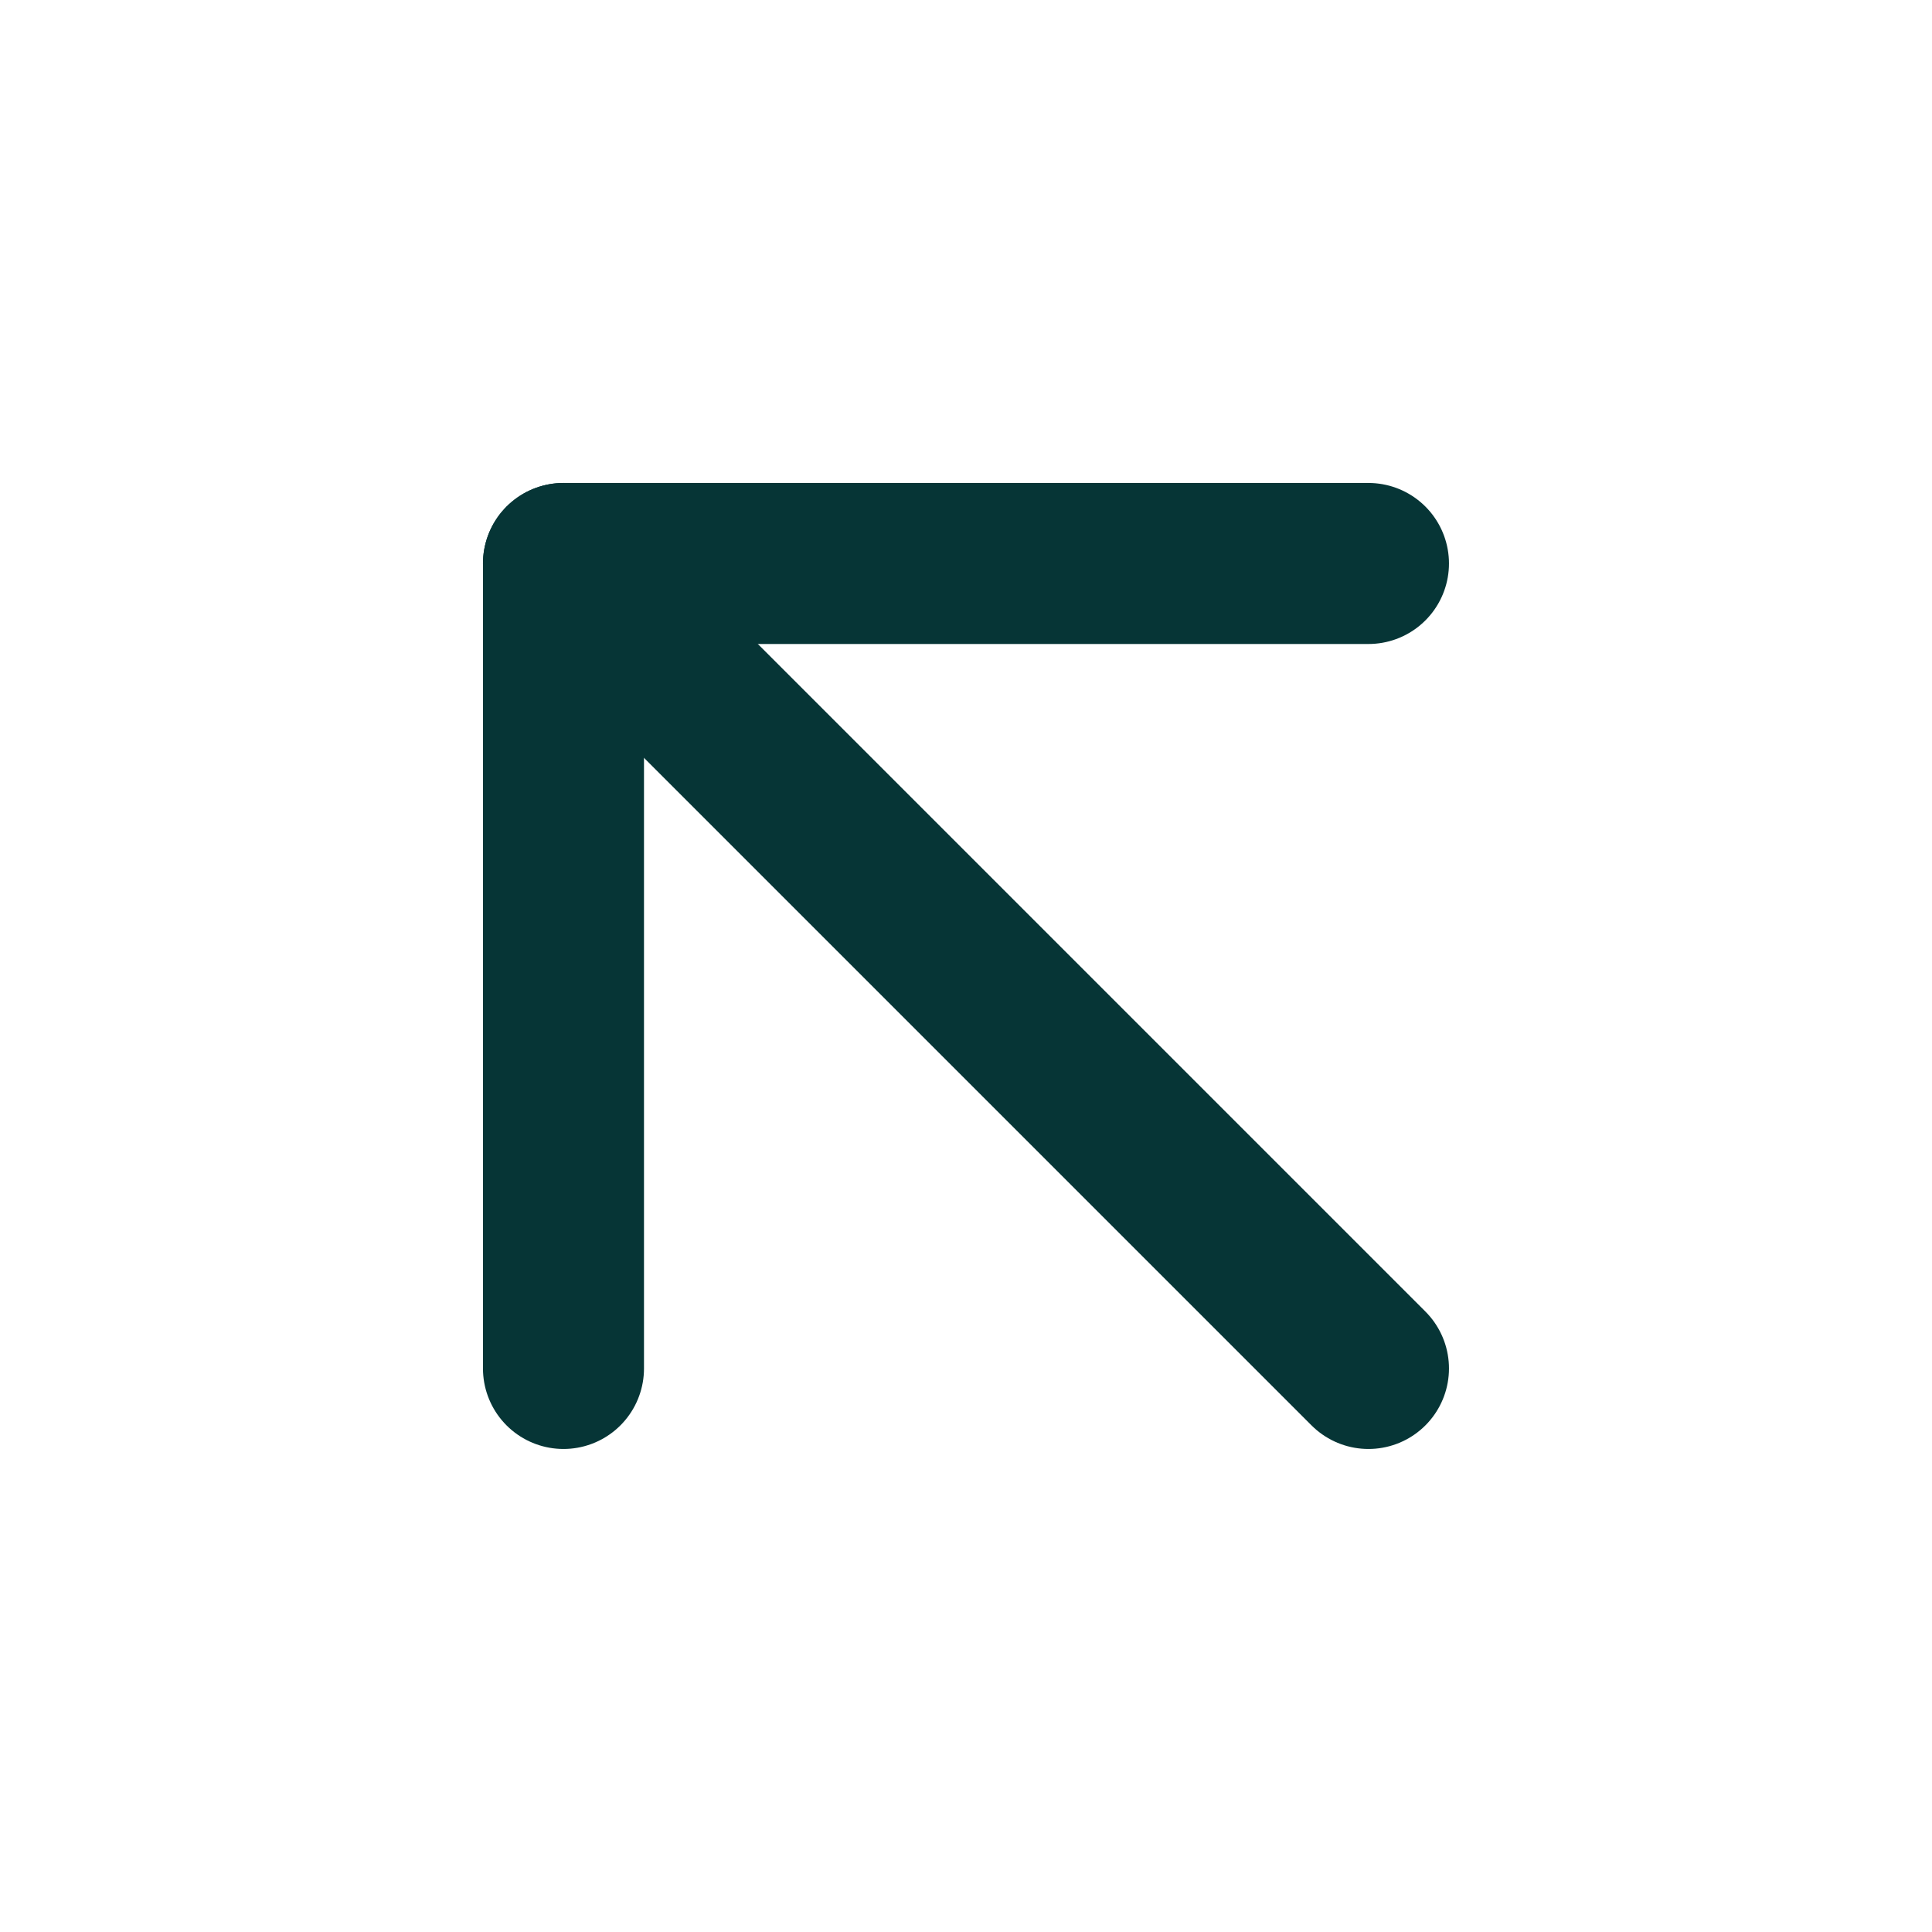
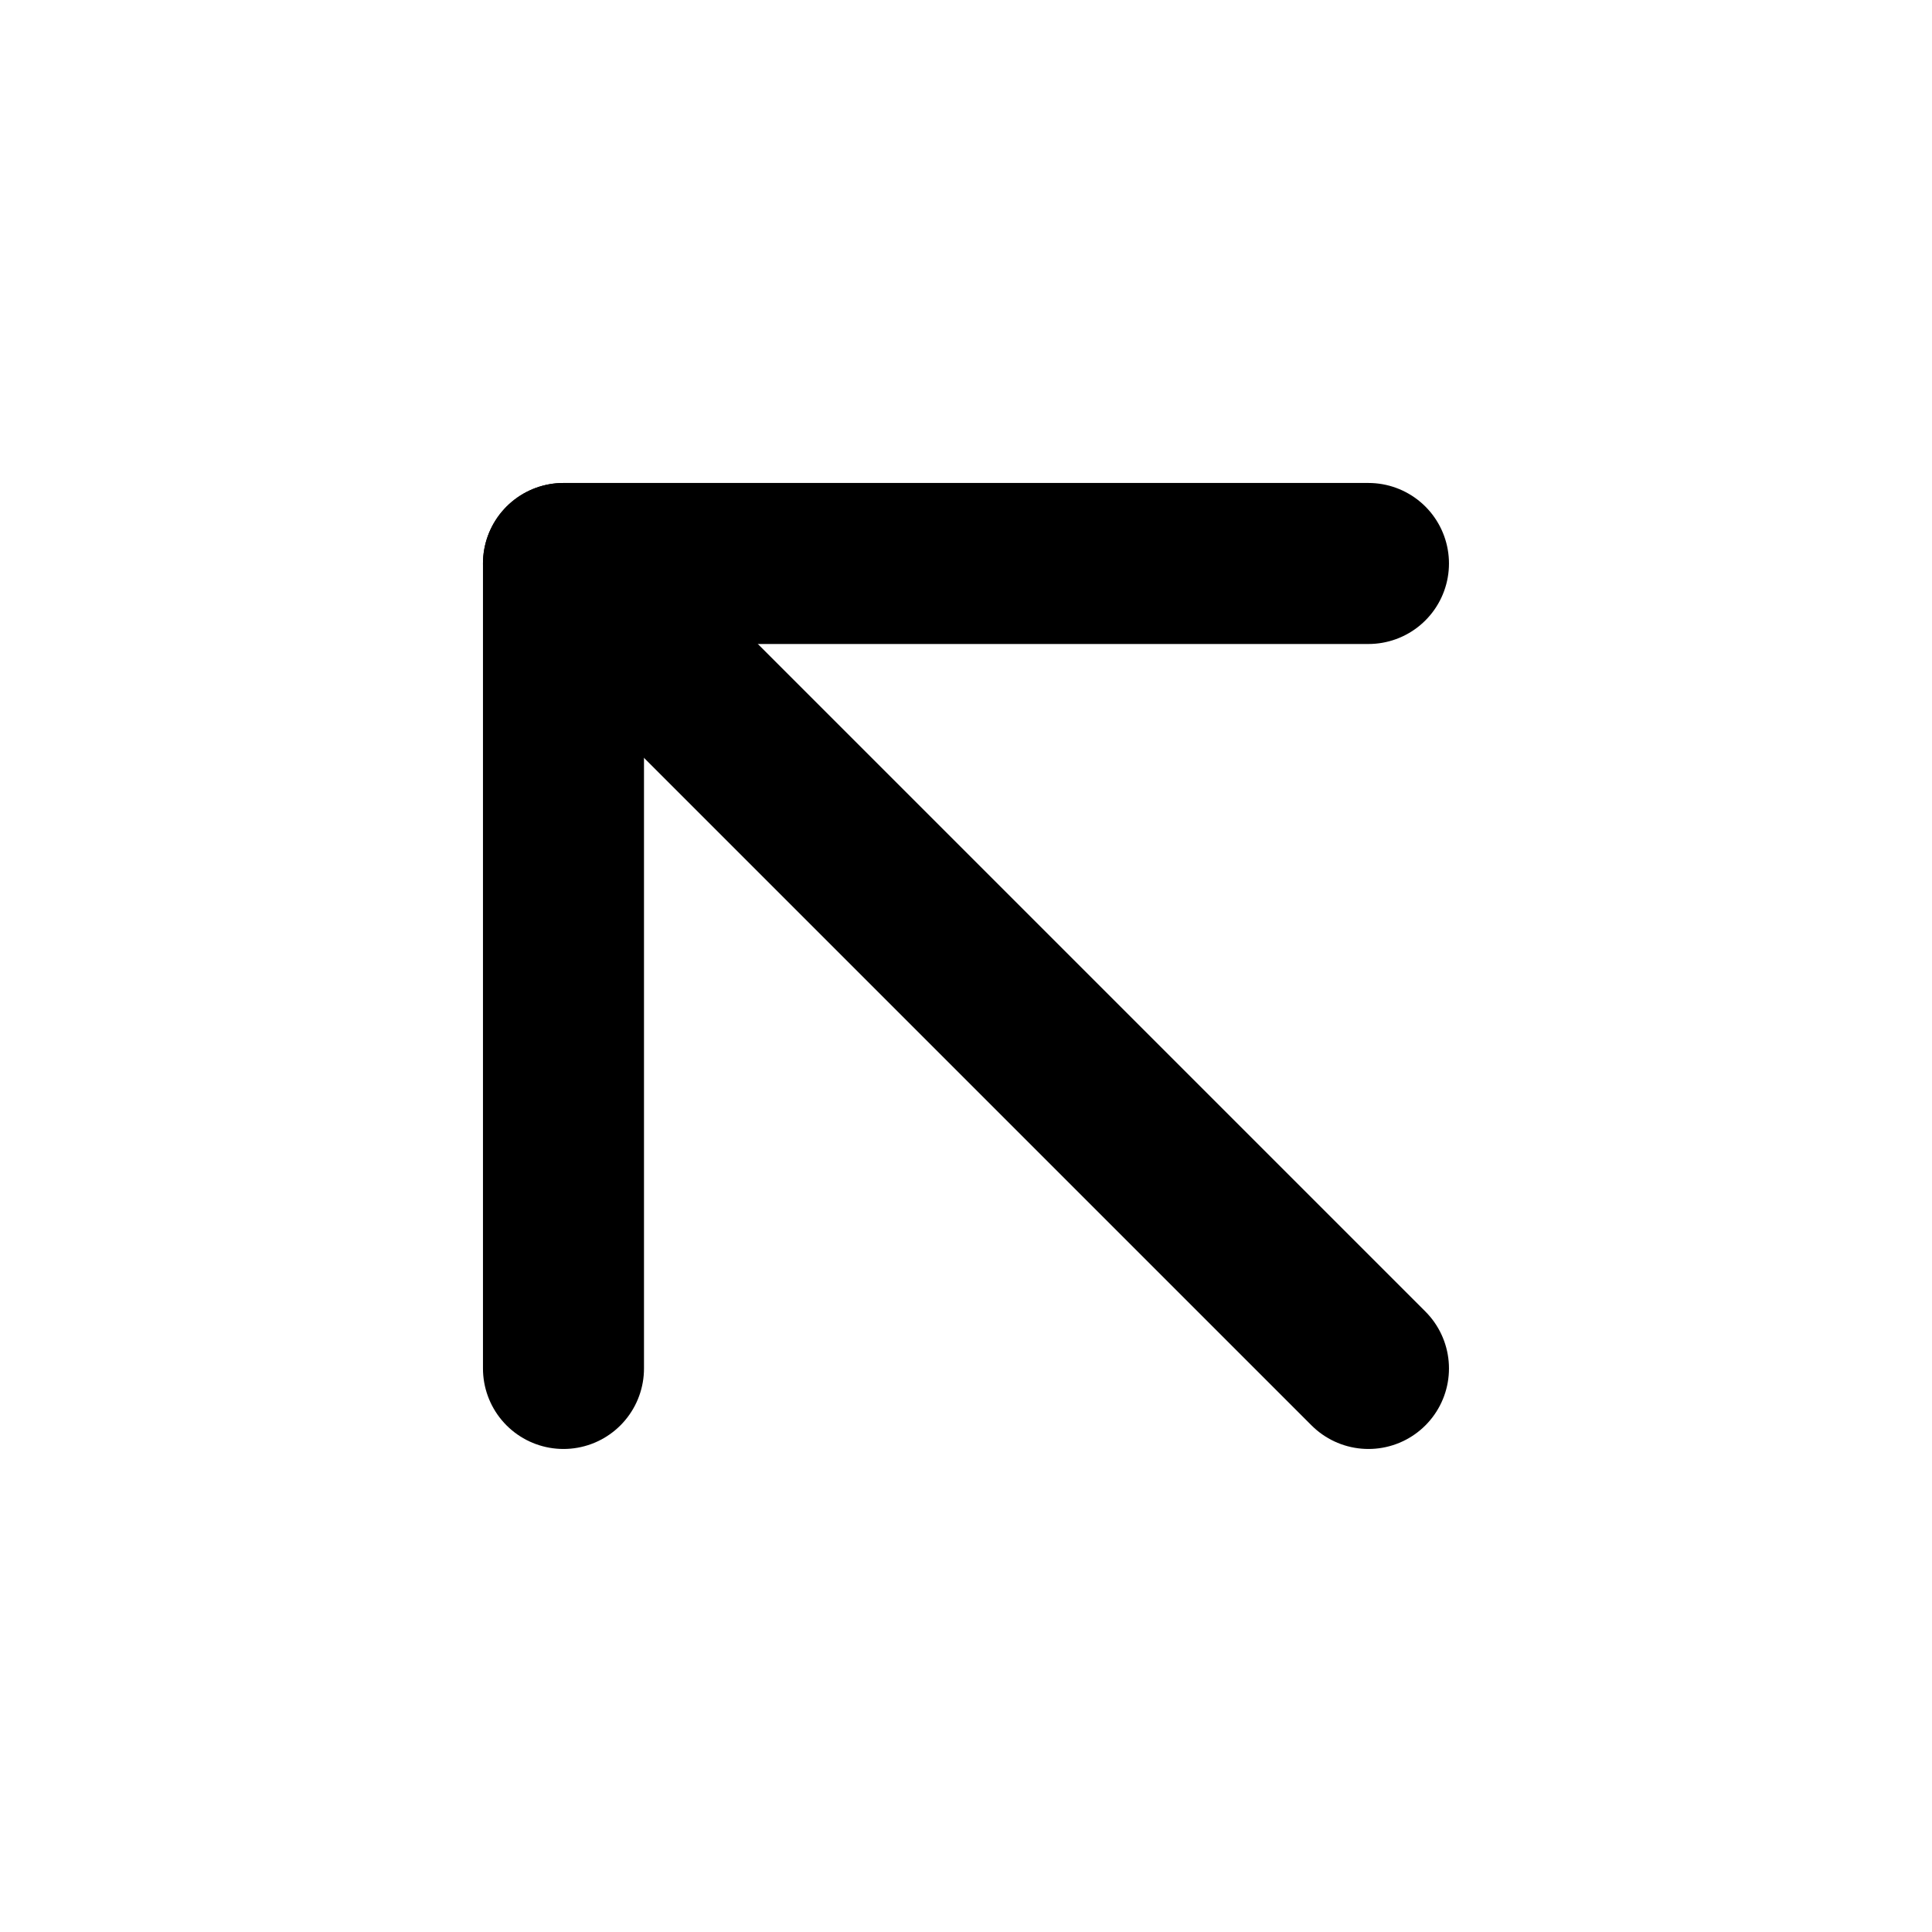
<svg xmlns="http://www.w3.org/2000/svg" width="32" height="32" viewBox="0 0 32 32" fill="none">
-   <path d="M22.666 22.666L9.333 9.333" stroke="#063536" stroke-width="2.667" stroke-linecap="round" stroke-linejoin="round" />
-   <path d="M9.333 22.666V9.333H22.666" stroke="#063536" stroke-width="2.667" stroke-linecap="round" stroke-linejoin="round" />
+   <path d="M22.666 22.666L9.333 9.333" stroke="currentColor" stroke-width="2.667" stroke-linecap="round" stroke-linejoin="round" />
+   <path d="M9.333 22.666V9.333H22.666" stroke="currentColor" stroke-width="2.667" stroke-linecap="round" stroke-linejoin="round" />
</svg>
